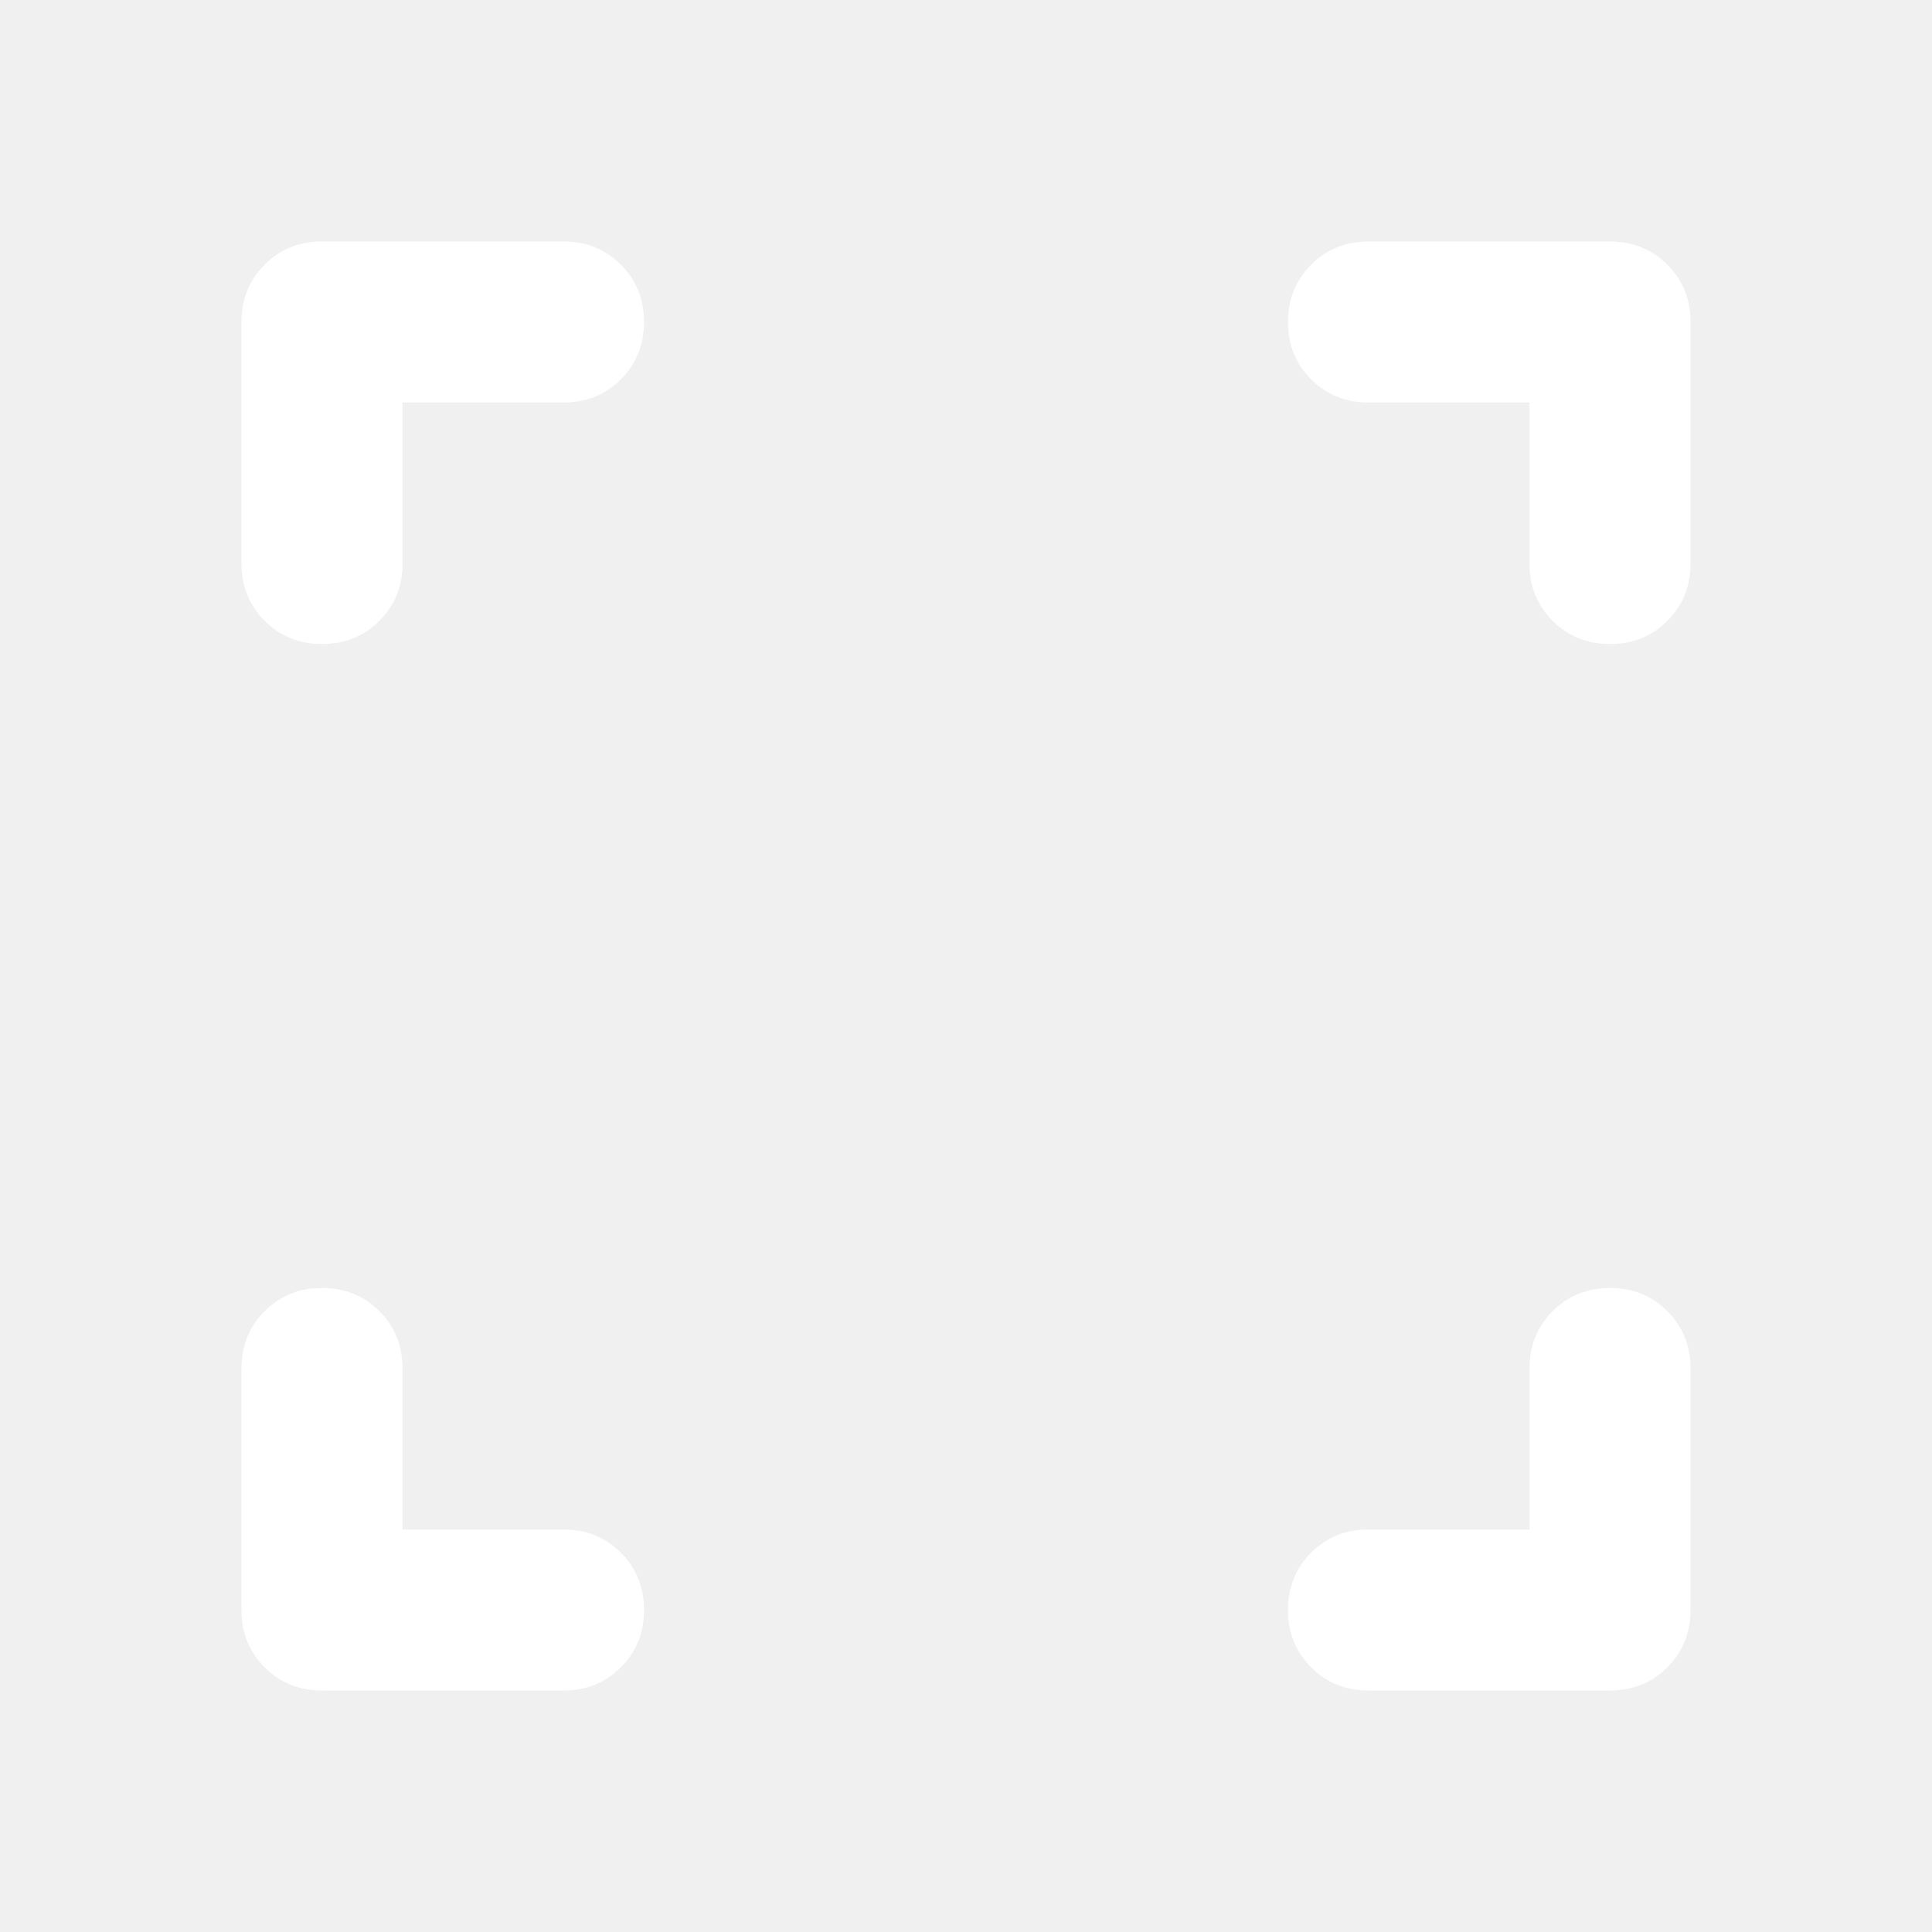
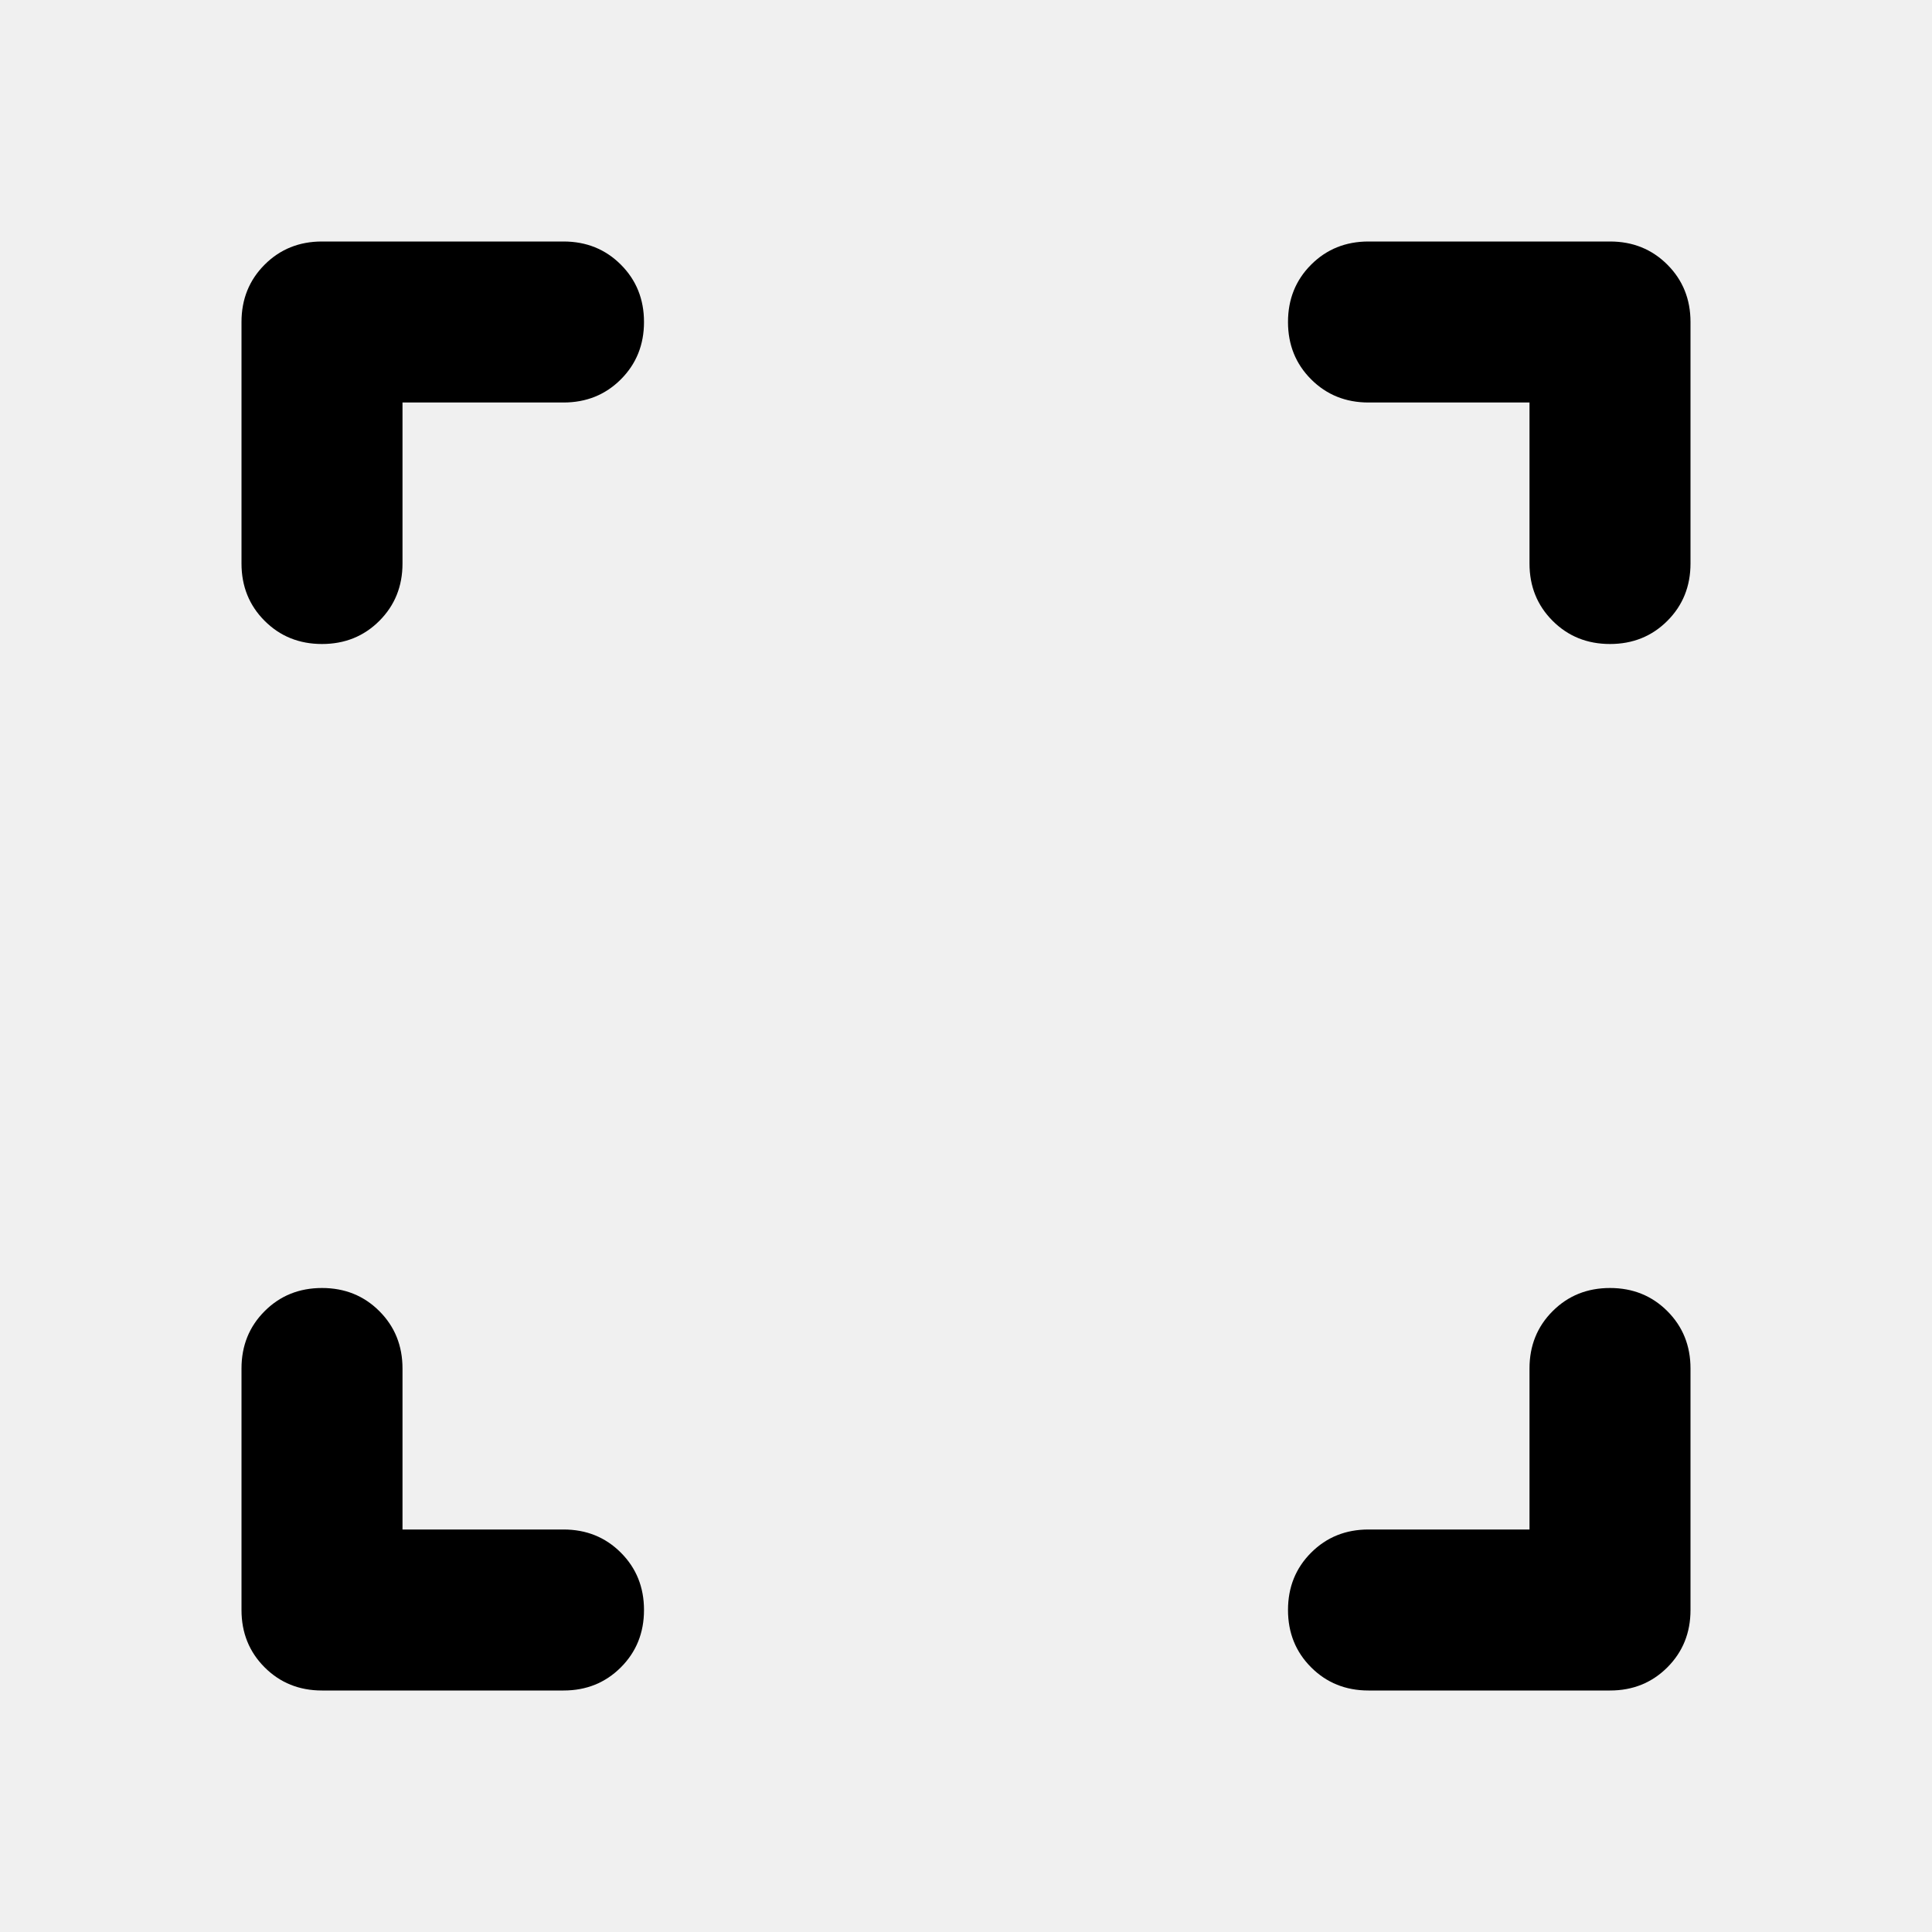
- <svg xmlns="http://www.w3.org/2000/svg" viewBox="0 -960 960 960" height="1px" width="1px" fill="#fff">
+ <svg xmlns="http://www.w3.org/2000/svg" viewBox="0 -960 960 960" height="1px" width="1px">
  <path d="M200-200h80q17 0 28.5 11.5T320-160q0 17-11.5 28.5T280-120H160q-17 0-28.5-11.5T120-160v-120q0-17 11.5-28.5T160-320q17 0 28.5 11.5T200-280v80Zm560 0v-80q0-17 11.5-28.5T800-320q17 0 28.5 11.5T840-280v120q0 17-11.5 28.5T800-120H680q-17 0-28.5-11.5T640-160q0-17 11.5-28.5T680-200h80ZM200-760v80q0 17-11.5 28.5T160-640q-17 0-28.5-11.5T120-680v-120q0-17 11.5-28.5T160-840h120q17 0 28.5 11.5T320-800q0 17-11.5 28.5T280-760h-80Zm560 0h-80q-17 0-28.5-11.5T640-800q0-17 11.5-28.5T680-840h120q17 0 28.5 11.5T840-800v120q0 17-11.5 28.5T800-640q-17 0-28.5-11.5T760-680v-80Z" />
</svg>
